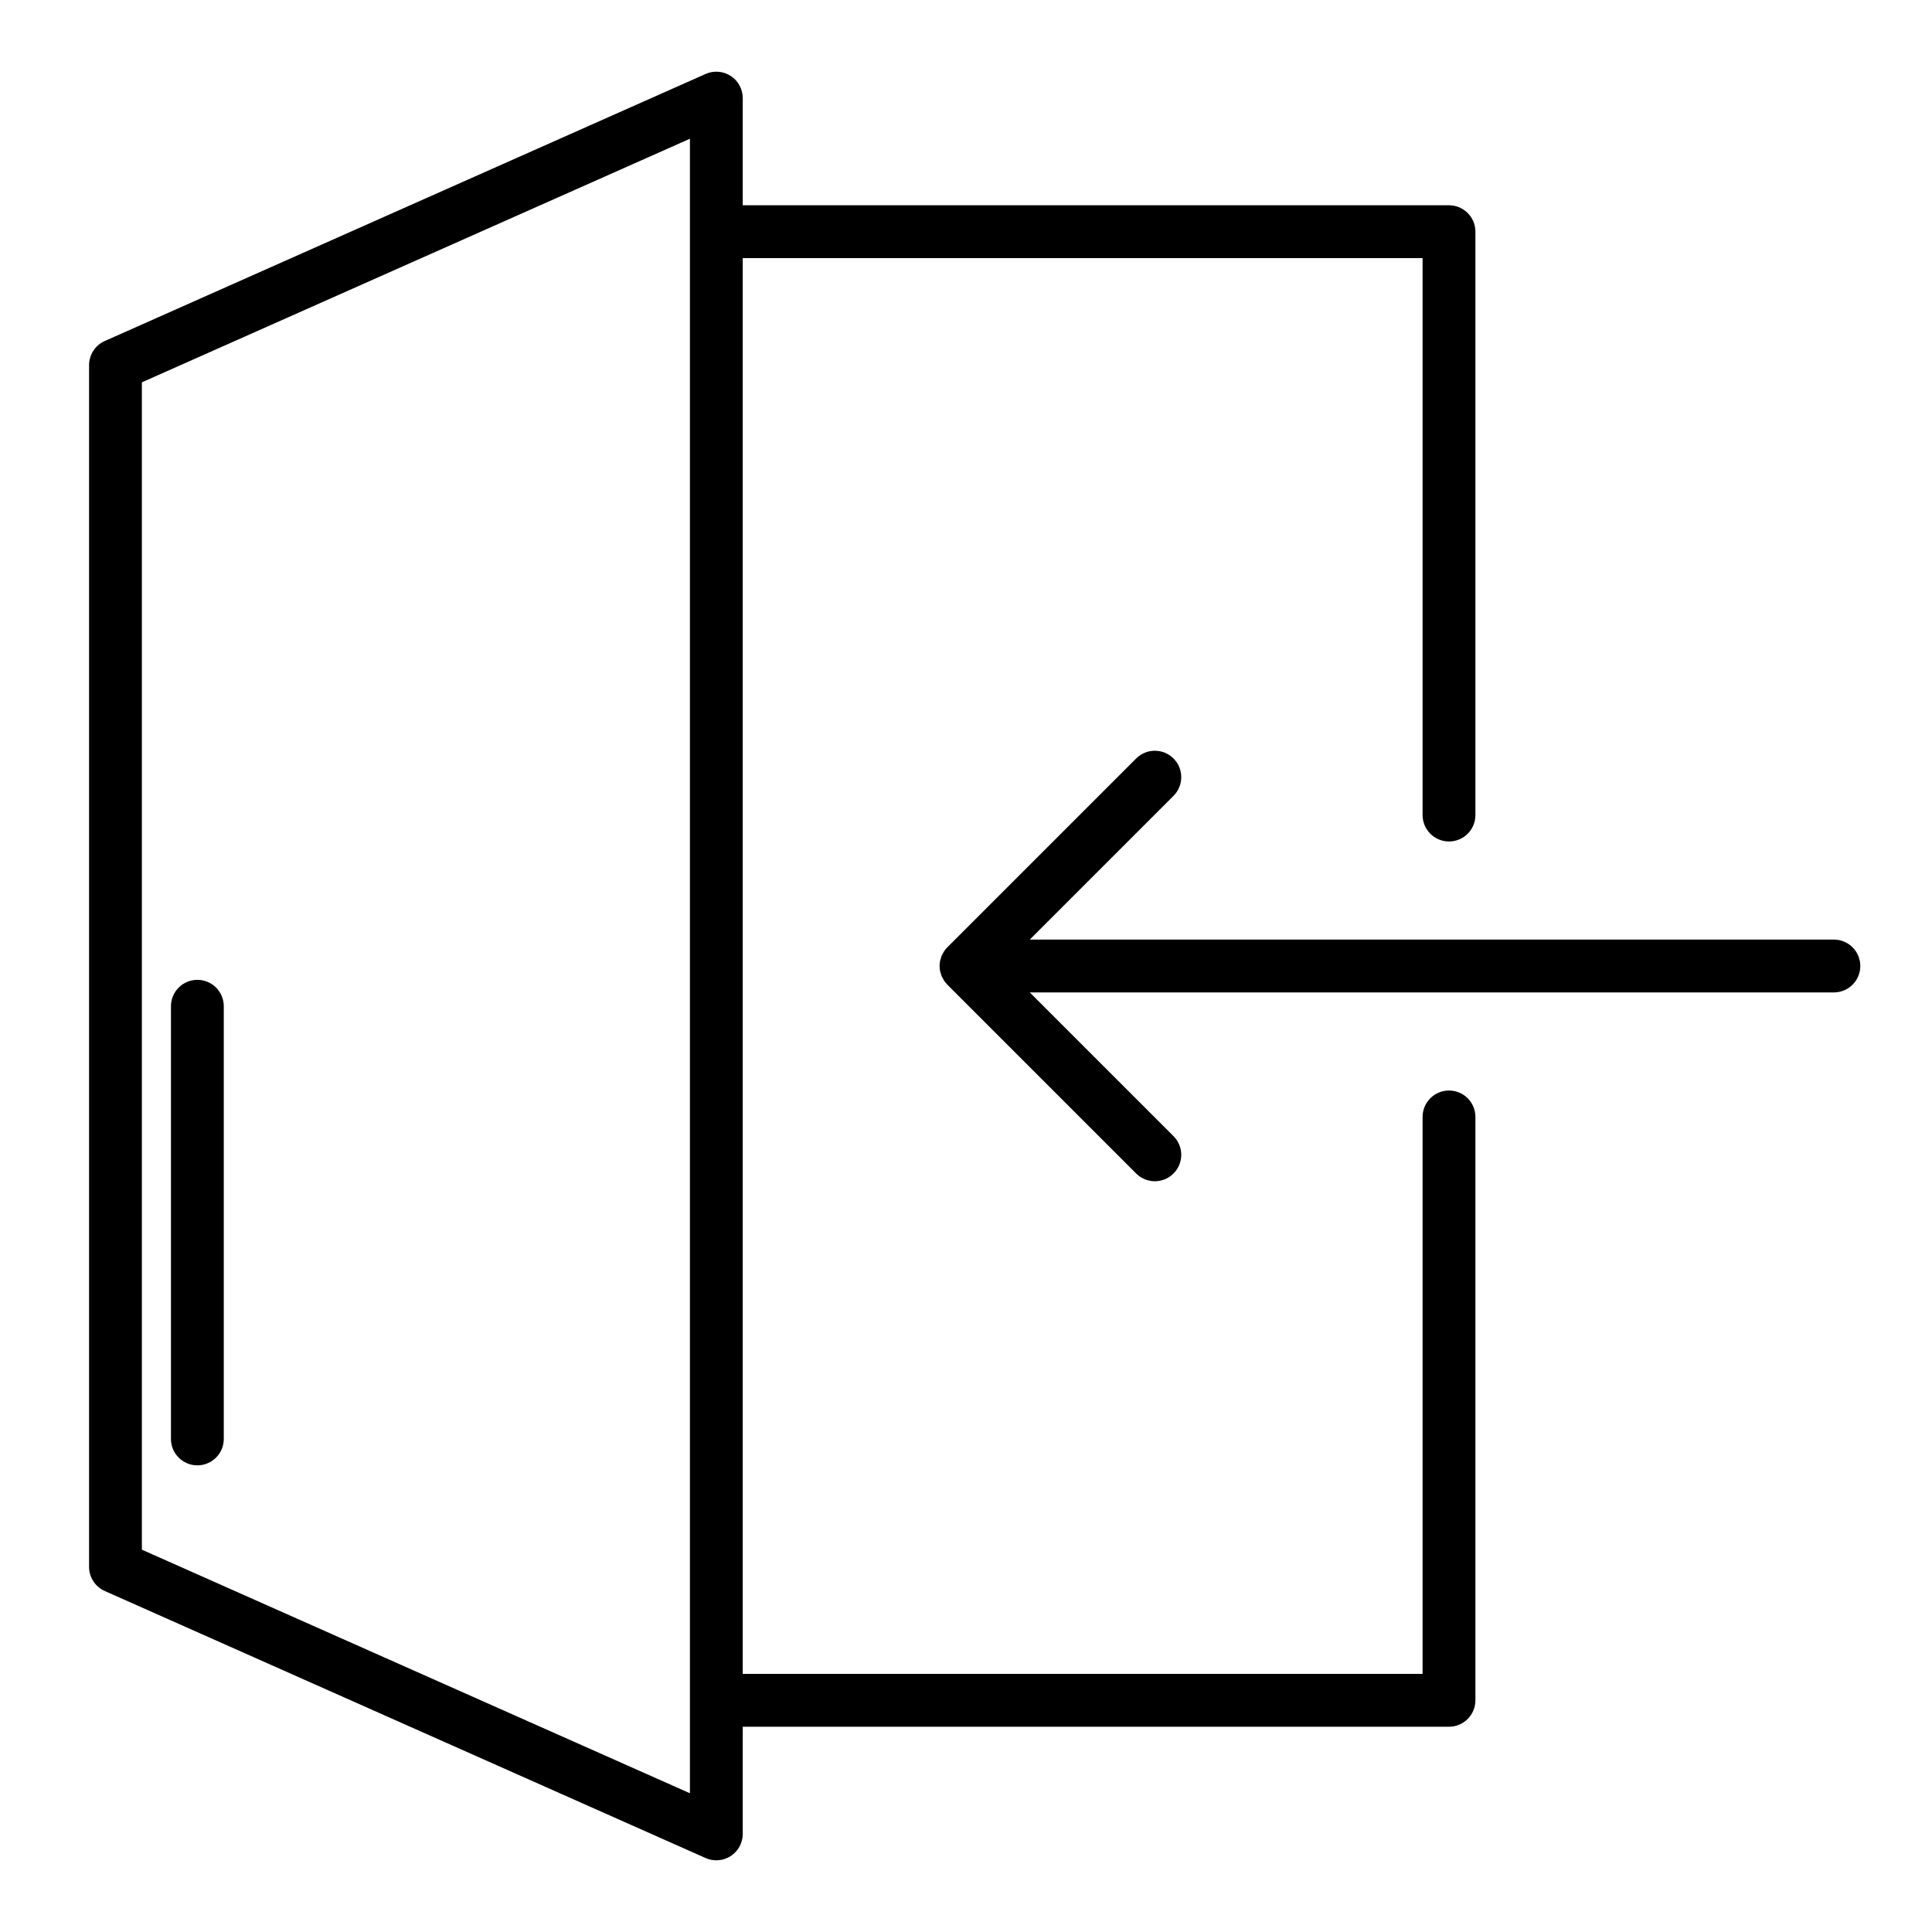
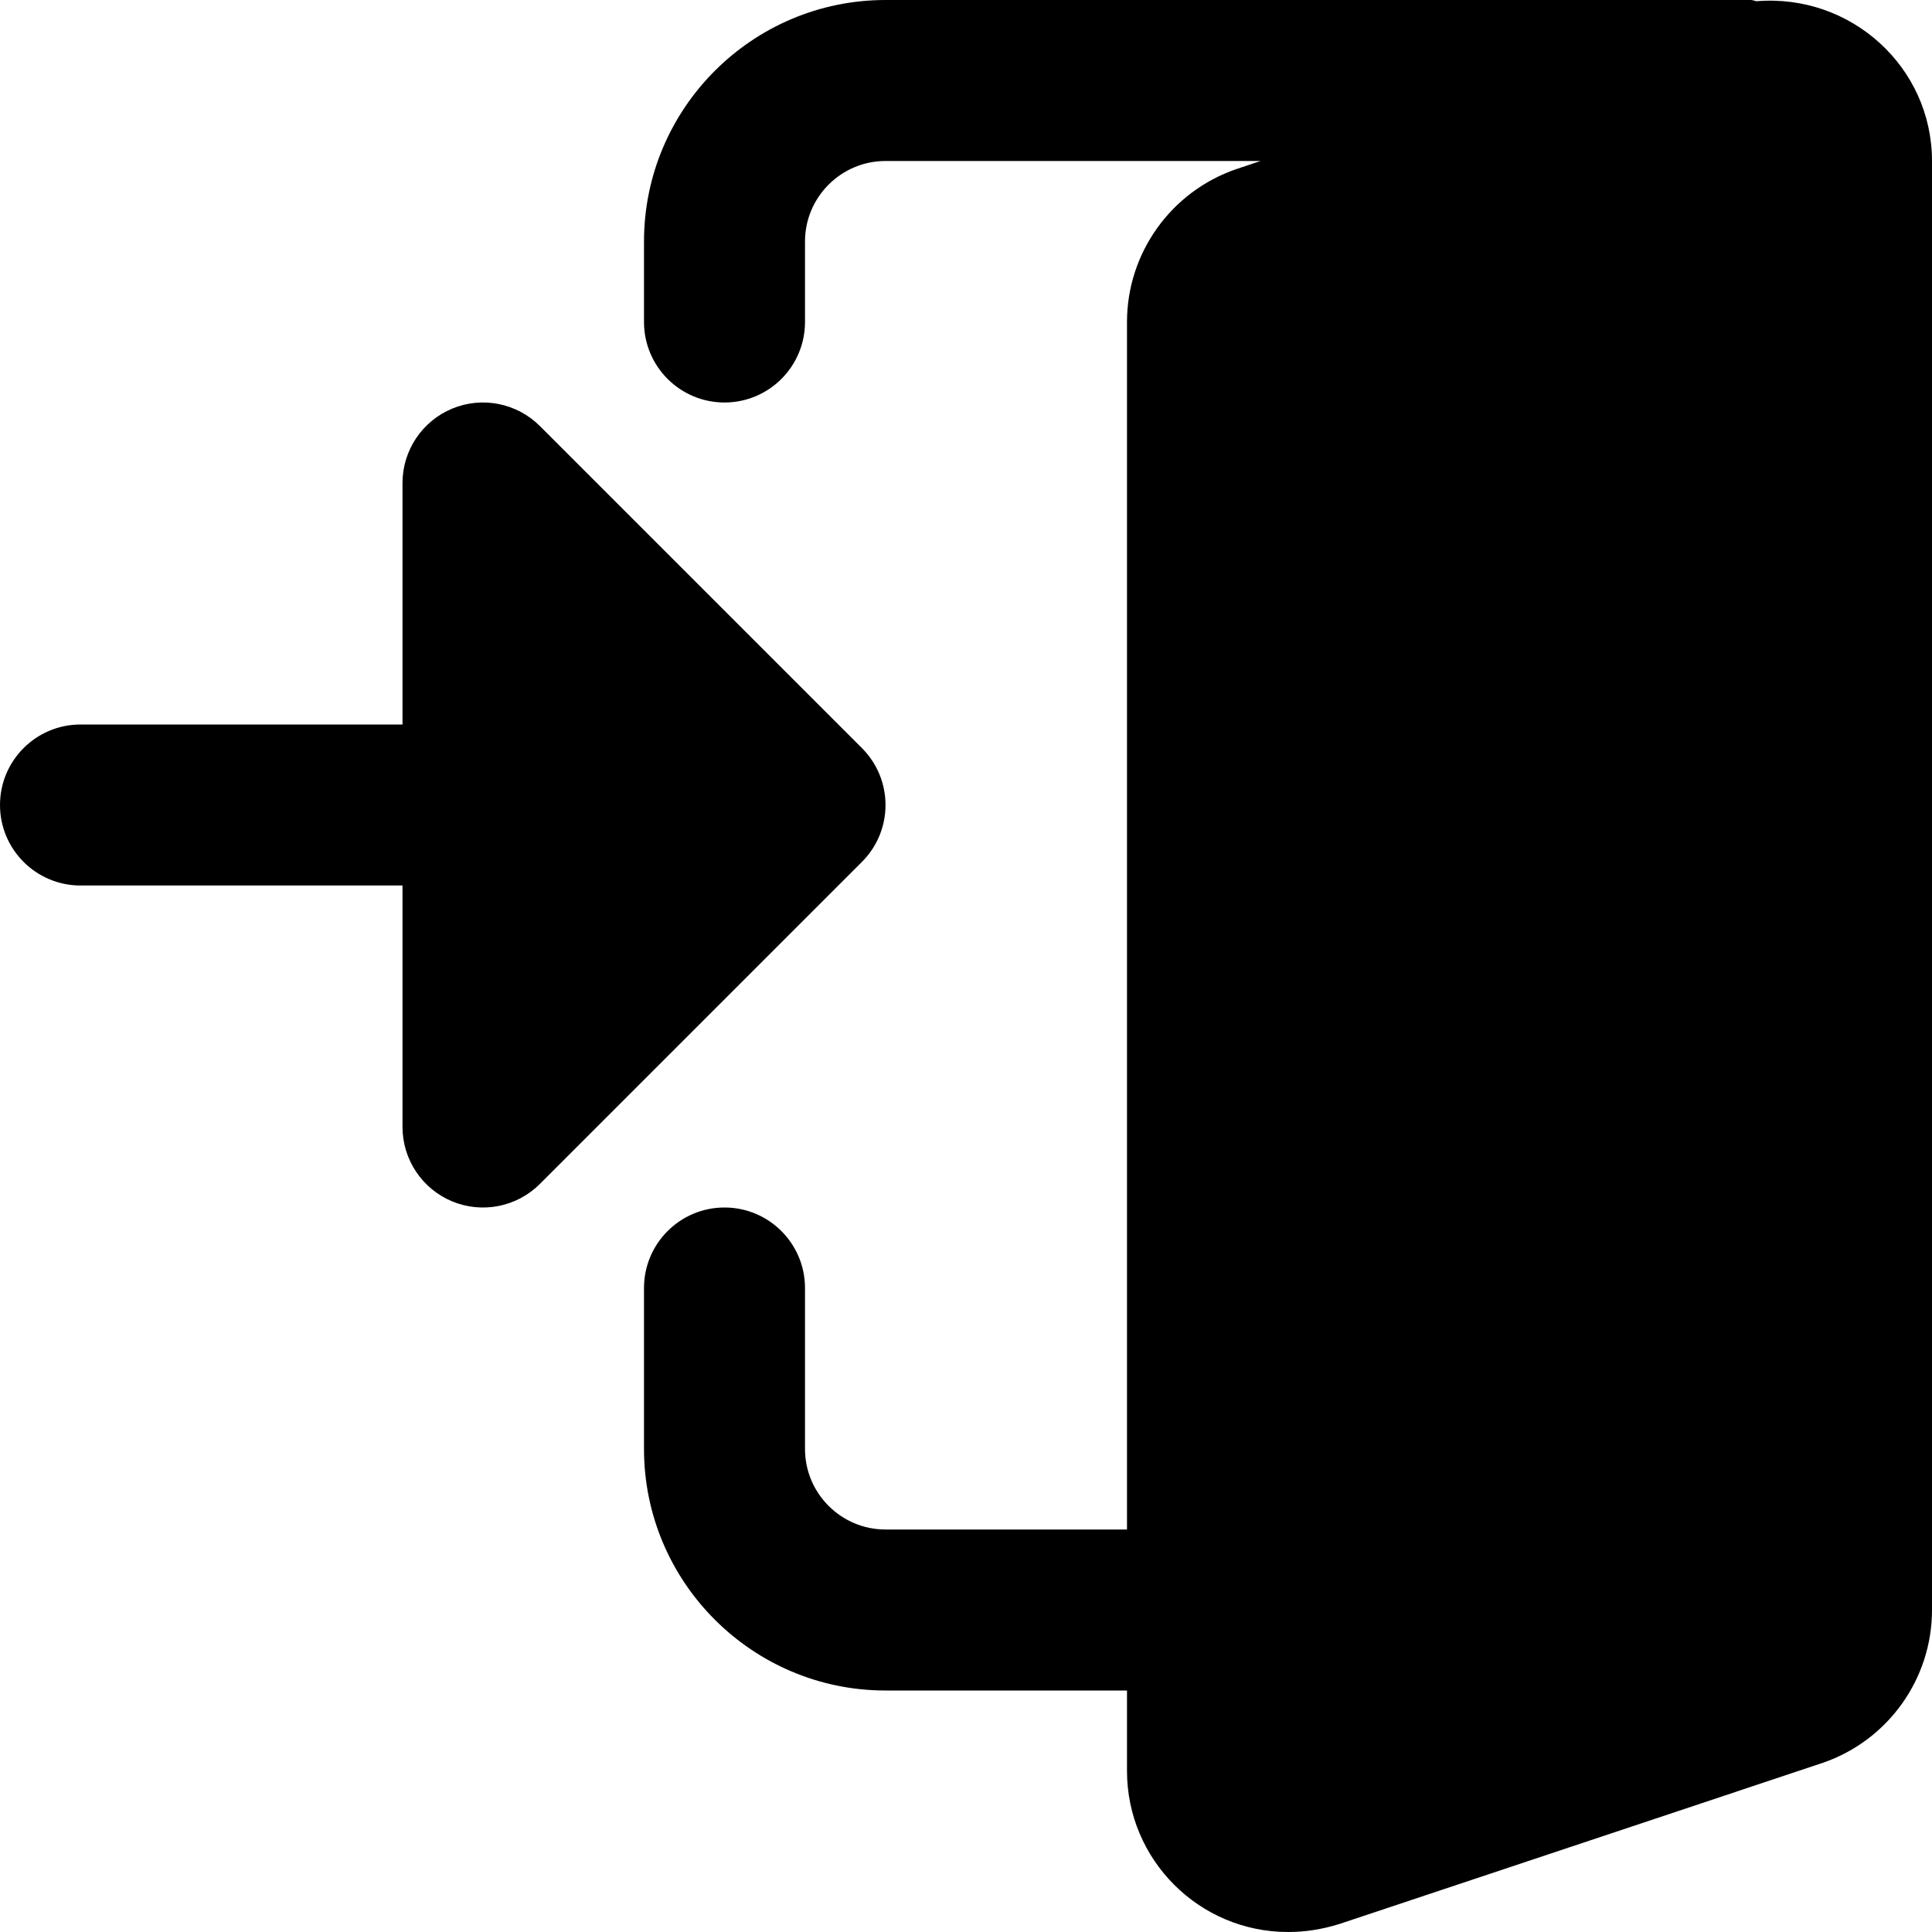
- <svg xmlns="http://www.w3.org/2000/svg" id="Layer_1" height="512" viewBox="0 0 128 128" width="512" data-name="Layer 1">
-   <path d="m121.5 62.25h-53.275l9.523-9.523a1.75 1.75 0 0 0 -2.475-2.475l-12.508 12.508a1.755 1.755 0 0 0 -.221.271c-.025.038-.042.079-.064.118a1.045 1.045 0 0 0 -.149.352c-.016.052-.036.1-.047.157a1.756 1.756 0 0 0 0 .685c.011.054.031.1.046.156a1.7 1.7 0 0 0 .053.17 1.732 1.732 0 0 0 .1.182c.022.039.039.081.065.119a1.755 1.755 0 0 0 .221.271l12.504 12.507a1.75 1.75 0 0 0 2.475-2.475l-9.523-9.523h53.275a1.75 1.75 0 0 0 0-3.5z" />
-   <path d="m96 72.25a1.75 1.75 0 0 0 -1.75 1.75v36.9h-45.041v-93.8h45.041v36.9a1.75 1.75 0 0 0 3.5 0v-38.65a1.75 1.75 0 0 0 -1.75-1.75h-46.791v-7.1a1.75 1.75 0 0 0 -2.461-1.6l-39.808 17.693a1.751 1.751 0 0 0 -1.039 1.6v79.615a1.751 1.751 0 0 0 1.039 1.6l39.808 17.692a1.75 1.75 0 0 0 2.461-1.6v-7.1h46.791a1.75 1.75 0 0 0 1.75-1.75v-38.65a1.75 1.75 0 0 0 -1.75-1.75zm-50.291 46.558-36.309-16.138v-77.34l36.309-16.138z" />
-   <path d="m13.076 97.083a1.75 1.75 0 0 0 1.75-1.75v-28.666a1.75 1.75 0 0 0 -3.5 0v28.666a1.75 1.75 0 0 0 1.75 1.75z" />
+ <svg xmlns="http://www.w3.org/2000/svg" id="bold" enable-background="new 0 0 24 24" height="512" viewBox="0 0 24 24" width="512">
+   <g>
+     <path d="m21.822.015c-.025-.002-.046-.015-.072-.015h-10.75c-1.654 0-3 1.346-3 3v1c0 .552.448 1 1 1s1-.448 1-1v-1c0-.551.449-1 1-1h4.659l-.305.102c-.81.28-1.354 1.043-1.354 1.898v15h-3c-.551 0-1-.449-1-1v-2c0-.552-.448-1-1-1s-1 .448-1 1v2c0 1.654 1.346 3 3 3h3v1c0 1.103.897 2 2 2 .214 0 .417-.031.637-.099l6.008-2.003c.811-.28 1.355-1.043 1.355-1.898v-18c0-1.166-1.005-2.08-2.178-1.985z" />
+     <path d="m10.707 9.293-4-4c-.286-.286-.716-.372-1.09-.217-.373.155-.617.52-.617.924v3h-4c-.552 0-1 .448-1 1s.448 1 1 1h4v3c0 .404.244.769.617.924.374.155.804.069 1.09-.217l4-4c.391-.391.391-1.023 0-1.414z" />
+   </g>
</svg>
